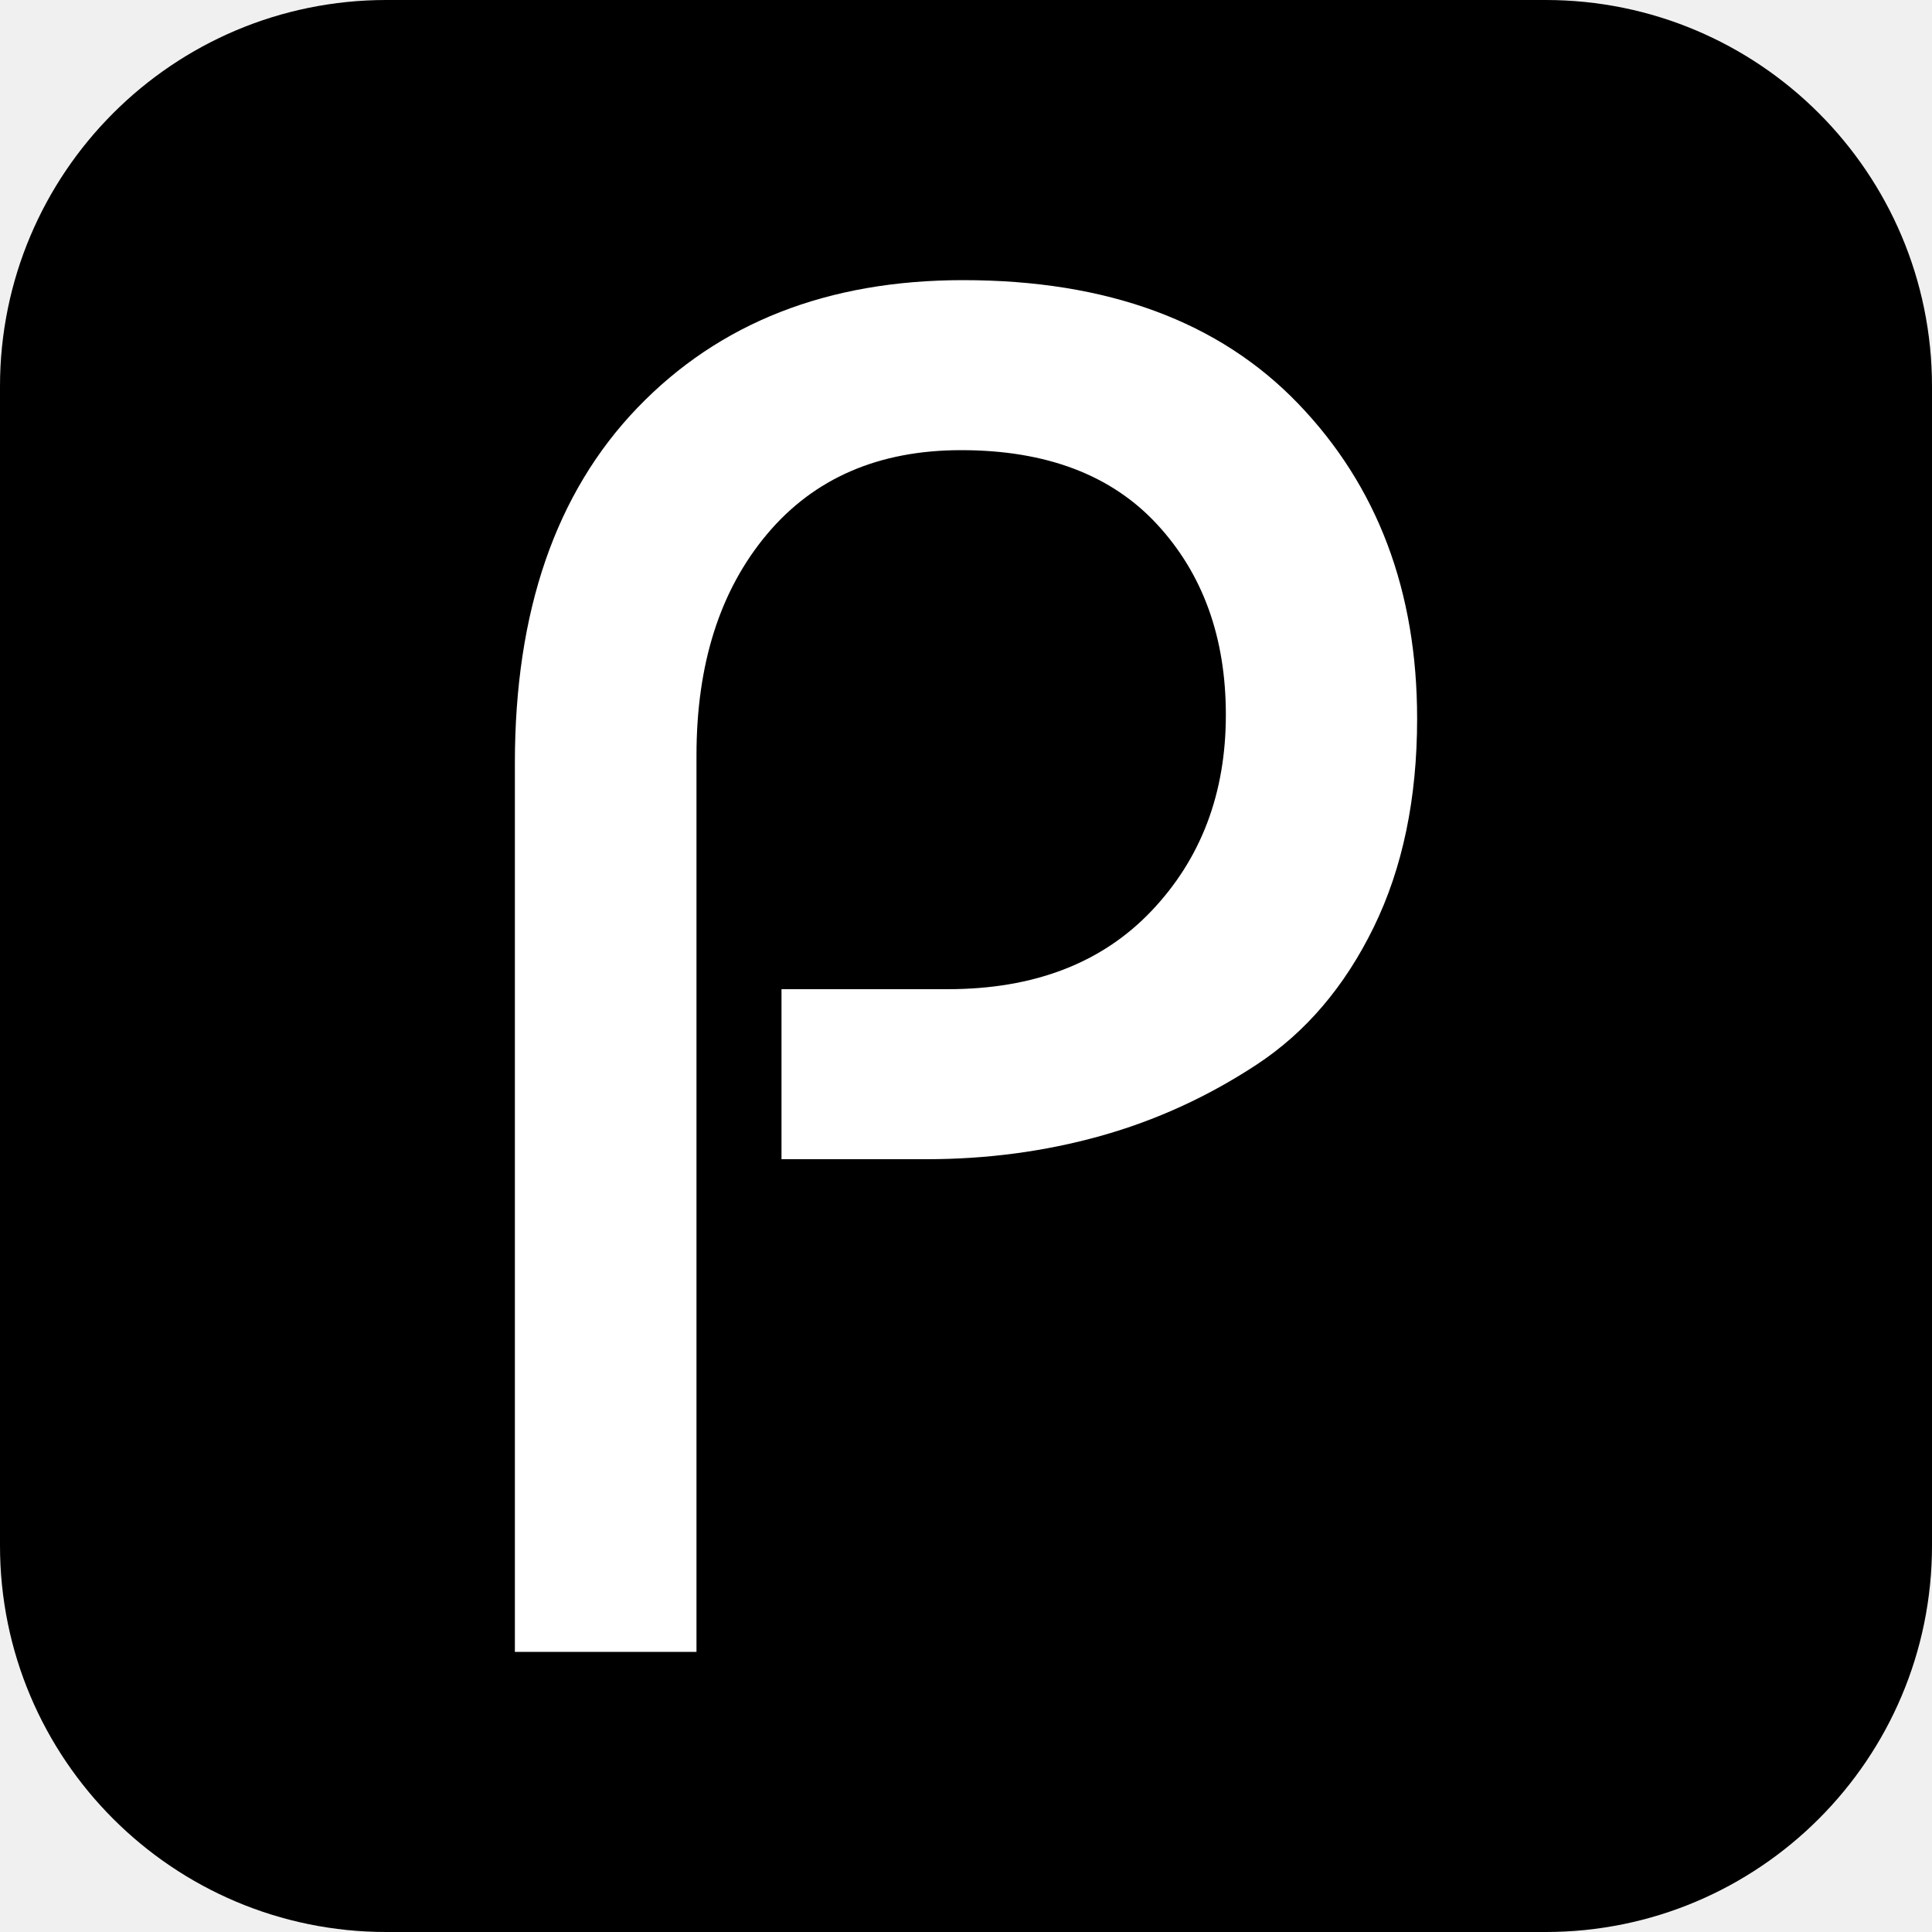
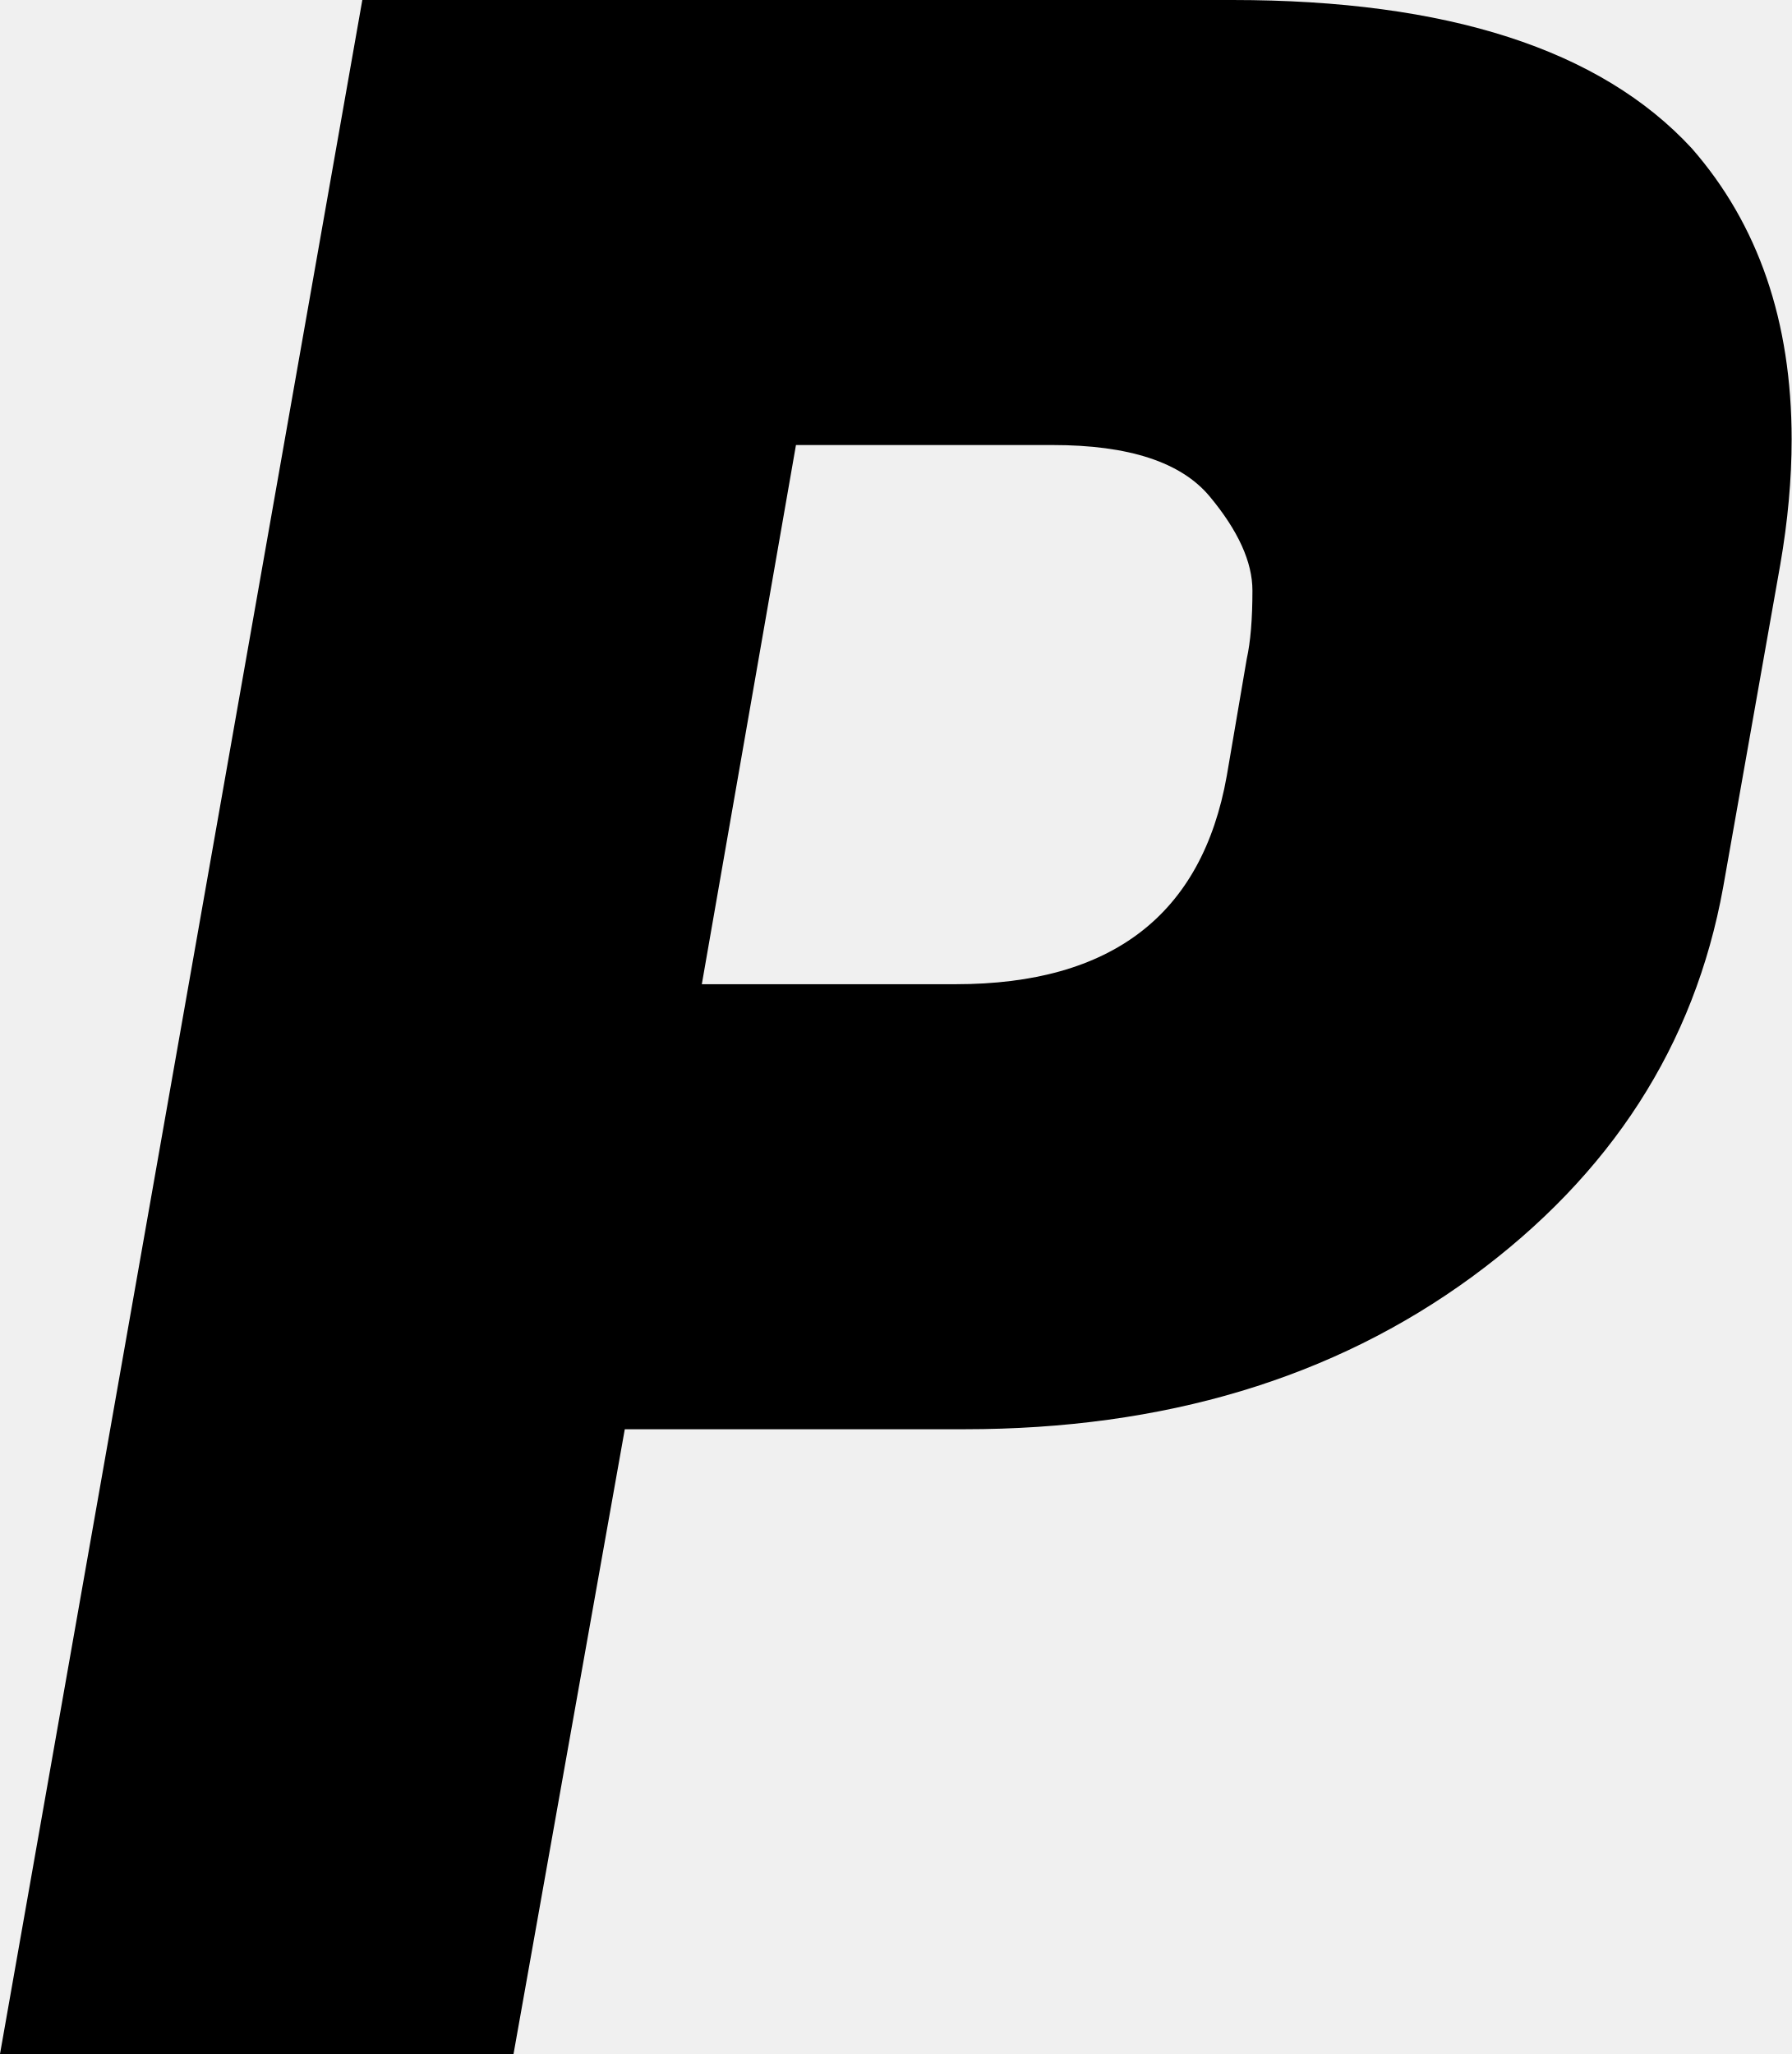
- <svg xmlns="http://www.w3.org/2000/svg" viewBox="0 0 100 100">
-   <rect width="100" height="100" rx="20" fill="#000000" />
-   <path fill="#ffffff" d="M36.05 39.10L36.05 85.50L26.65 85.50L26.65 39.50Q26.65 27.70 33 21.10Q39.35 14.50 49.85 14.50L49.85 14.50Q61.05 14.50 67.20 20.90Q73.35 27.30 73.35 37.20L73.35 37.20Q73.35 43.40 71.10 48Q68.85 52.60 65.05 55.10Q61.25 57.60 56.95 58.80Q52.65 60 47.95 60L47.95 60L40.45 60L40.45 51.20L49.05 51.20Q55.75 51.20 59.60 47.15Q63.45 43.10 63.45 37L63.45 37Q63.45 31 59.90 27.15Q56.35 23.30 49.75 23.30L49.75 23.30Q43.35 23.30 39.70 27.65Q36.05 32 36.05 39.10L36.05 39.10Z" />
+ <svg xmlns="http://www.w3.org/2000/svg" viewBox="21.74 17.6 56.52 64.8">
+   <style>
+ 		path {
+ 		fill: #000000;
+ 		}
+ 		@media (prefers-color-scheme: dark) {
+ 		path {
+ 		fill: #ffffff;
+ 		}
+ 		}
+ 	</style>
+   <path d="M52.16 62.69L52.16 62.69L41.45 62.69L37.94 82.40L21.74 82.40L33.17 17.60L60.62 17.60Q70.79 17.60 75.11 22.28L75.11 22.28Q78.26 25.88 78.26 31.46L78.26 31.46Q78.26 33.35 77.90 35.42L77.90 35.42L76.10 45.59Q74.75 53.06 68.18 57.88Q61.61 62.69 52.16 62.69ZM54.95 31.64L54.95 31.64L46.85 31.64L43.88 48.65L51.89 48.65Q59.27 48.65 60.44 42.08L60.44 42.08L61.07 38.39Q61.25 37.58 61.25 36.23Q61.25 34.88 59.90 33.26Q58.55 31.64 54.95 31.64Z" />
</svg>
